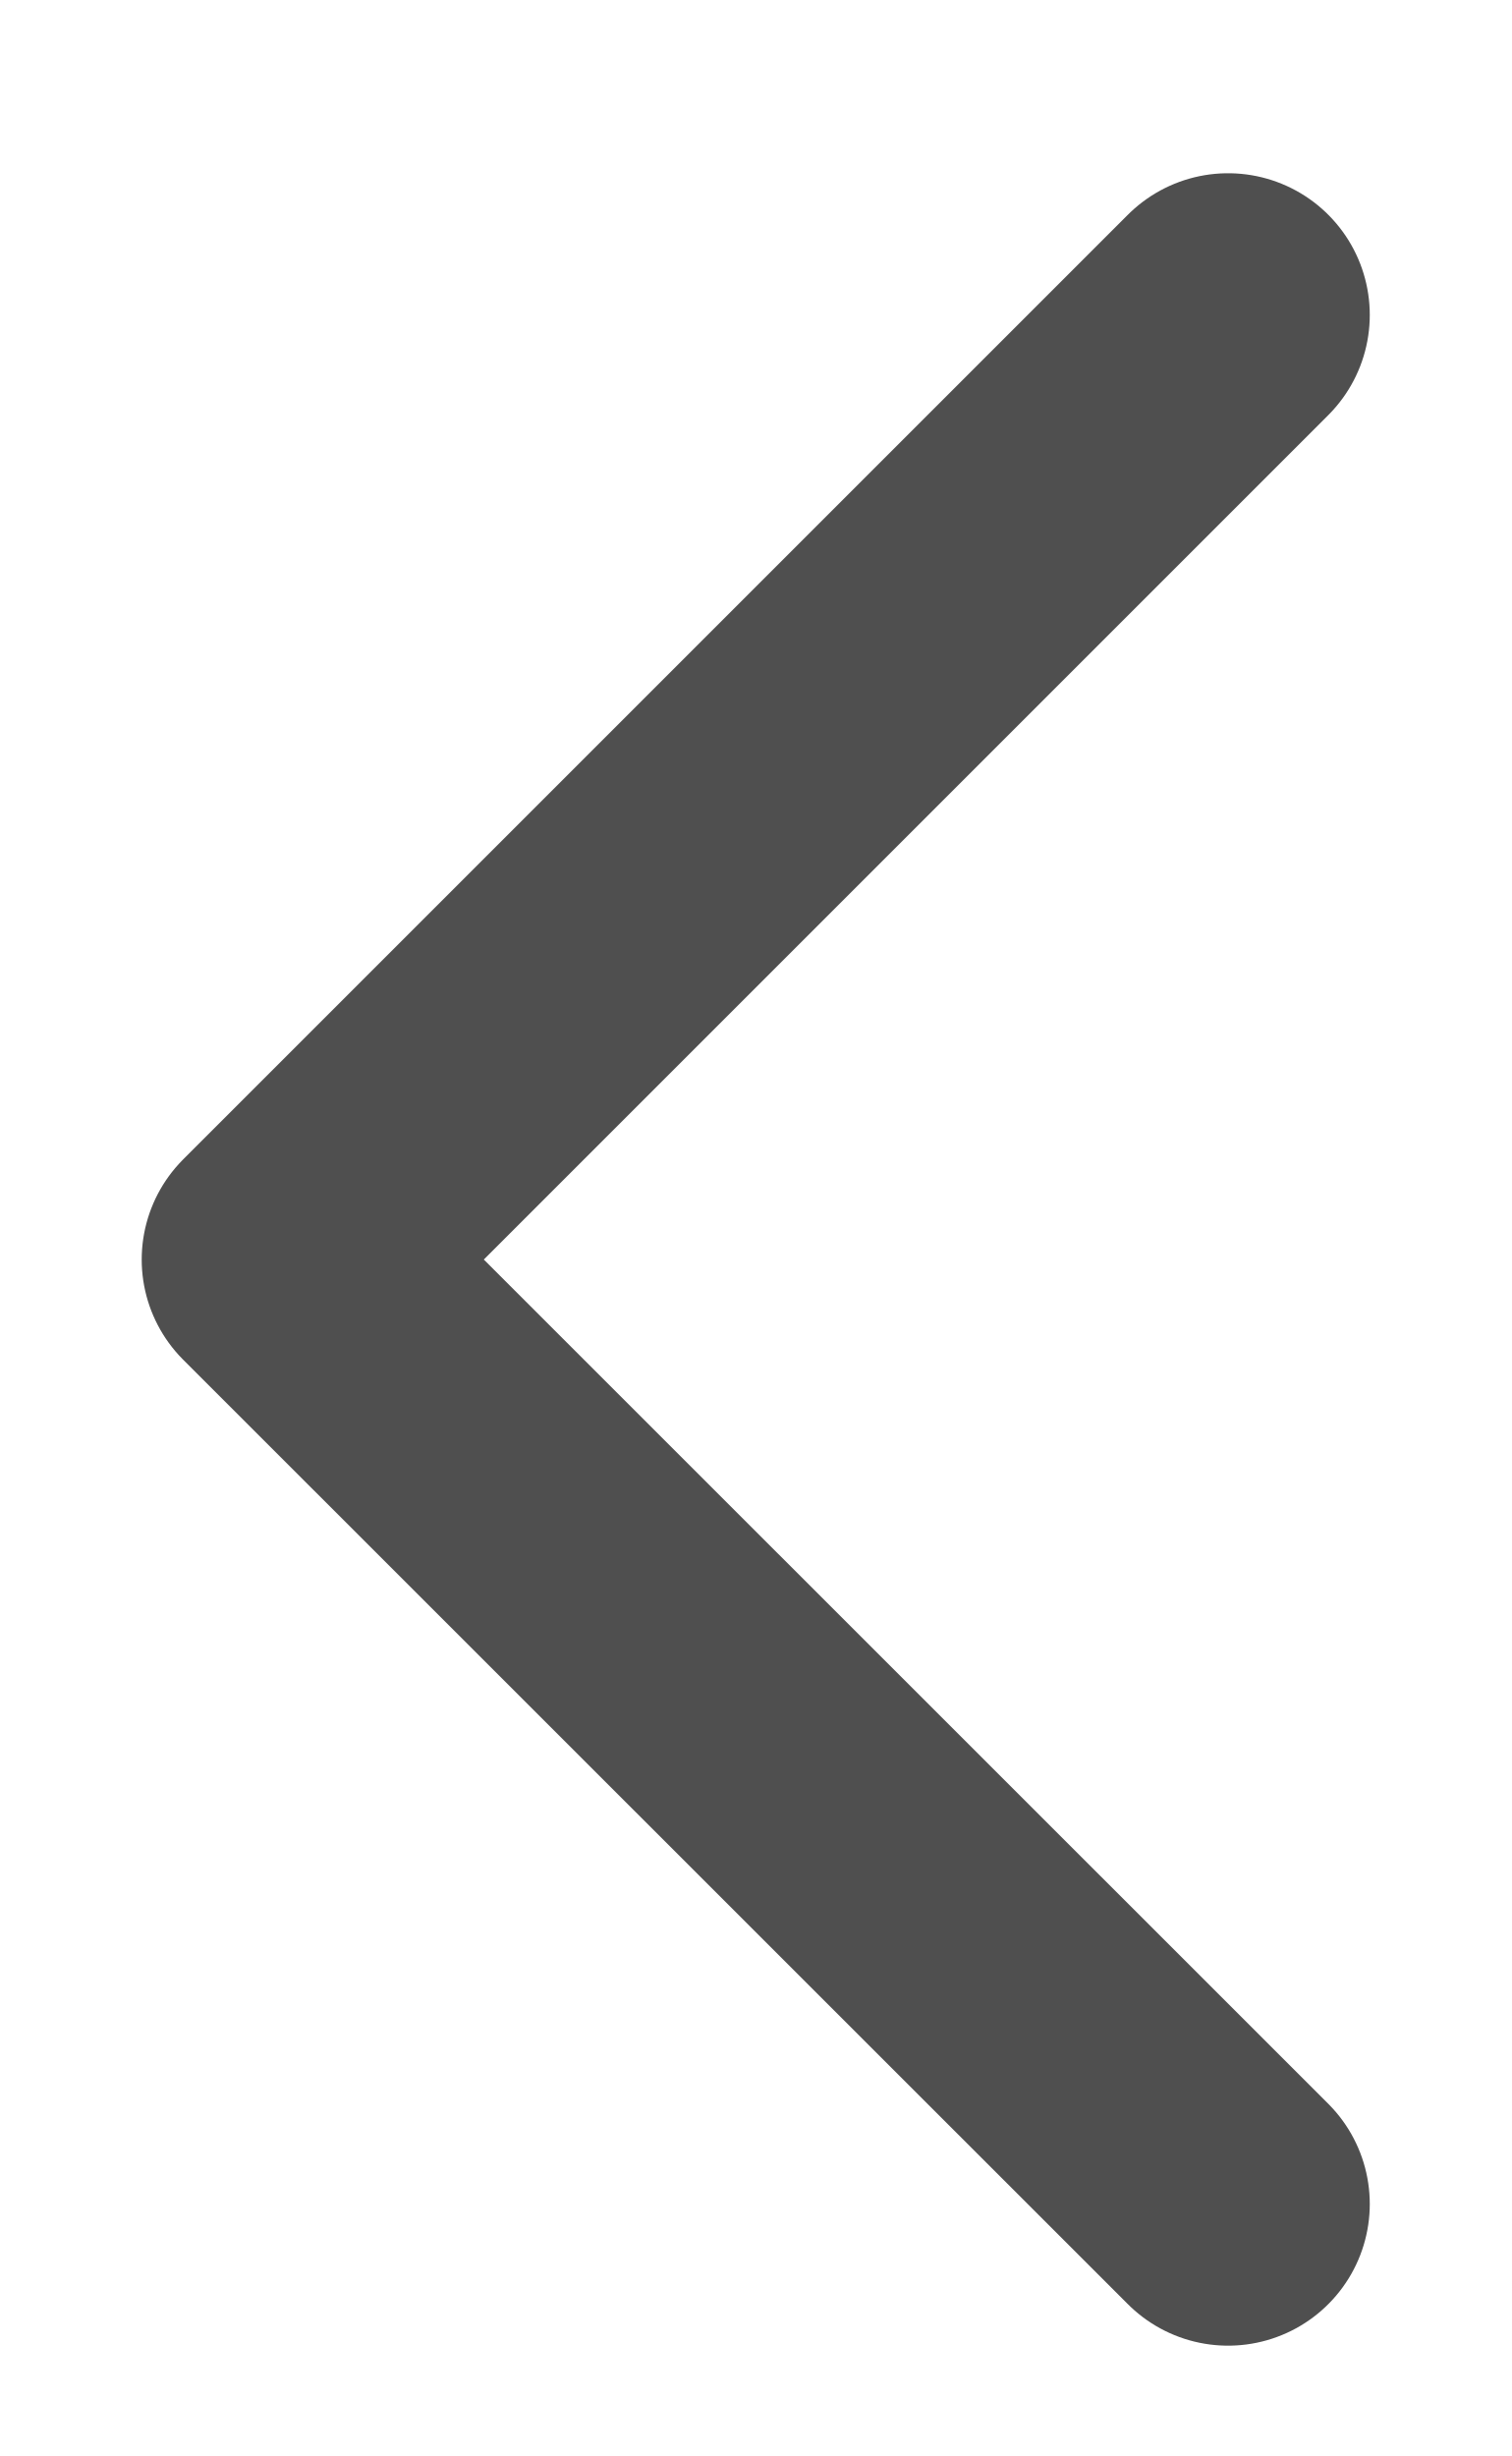
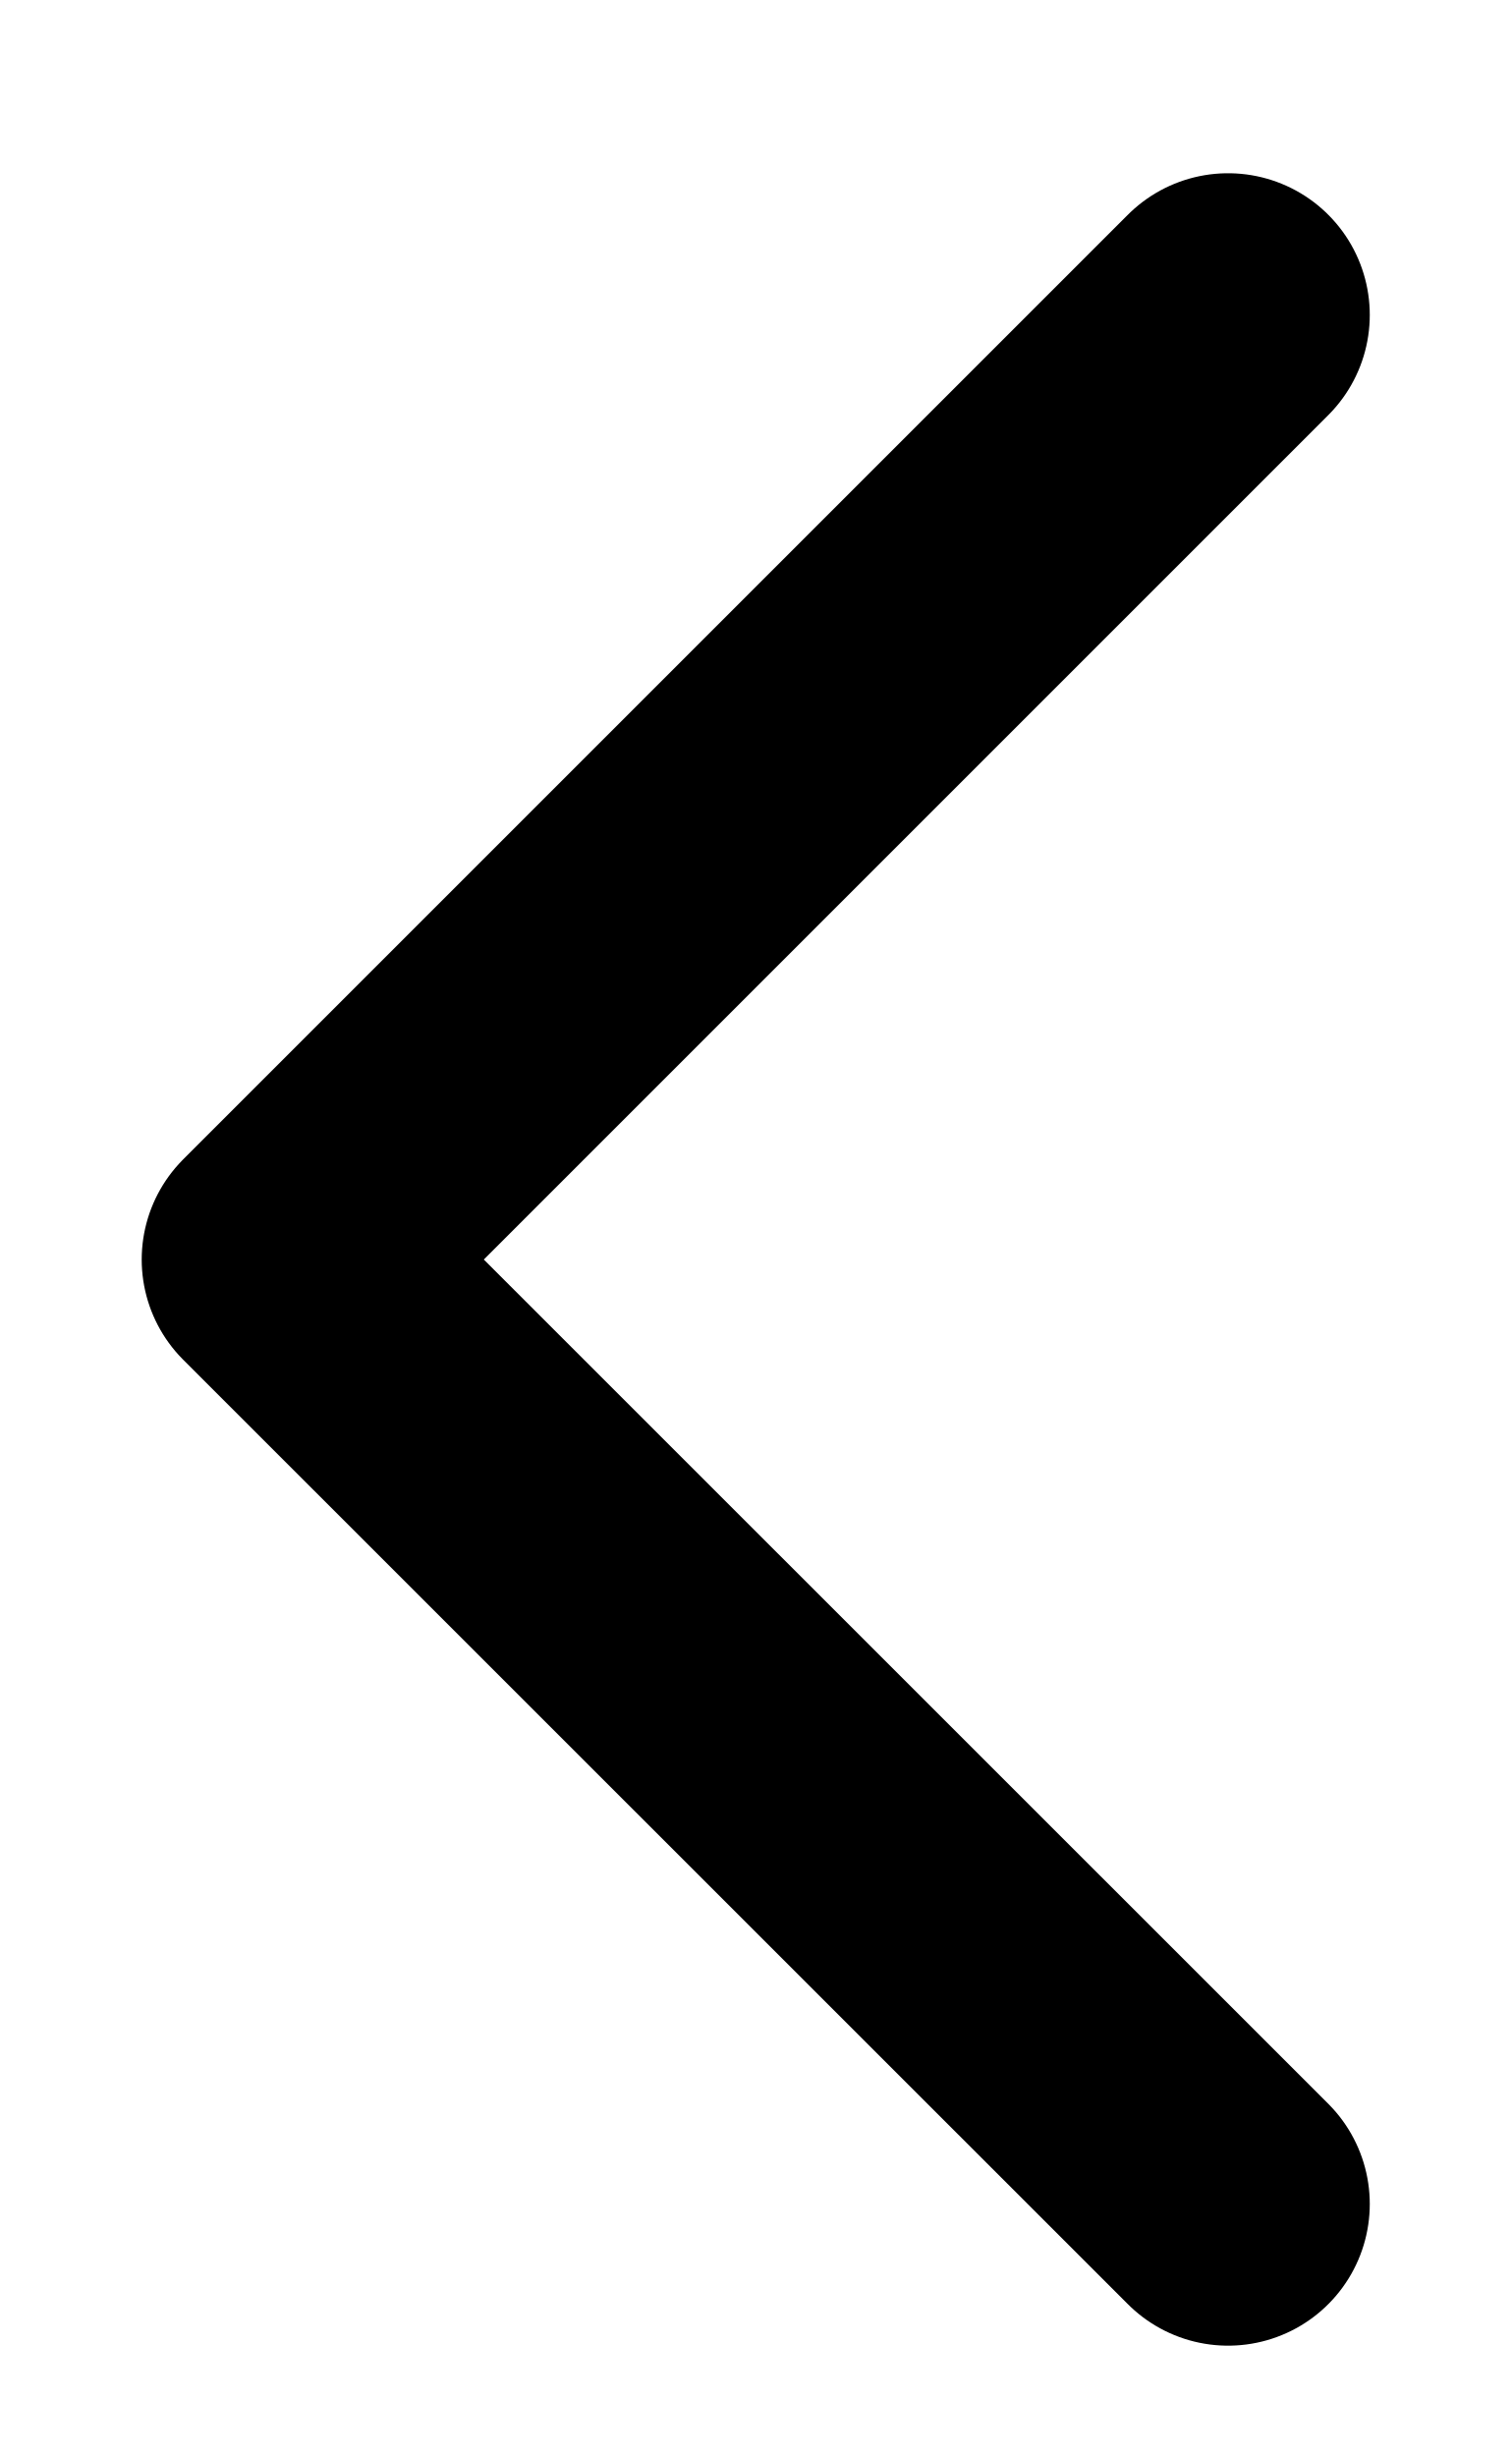
<svg xmlns="http://www.w3.org/2000/svg" width="8" height="13" viewBox="0 0 8 13" fill="none">
-   <path d="M6.5 1.667L1.5 6.667L6.5 11.666" stroke="#4F4F4F" stroke-width="1.5" stroke-linecap="round" stroke-linejoin="round" />
+   <path d="M6.5 1.667L1.5 6.667L6.5 11.666" stroke="black" stroke-width="1.5" stroke-linecap="round" stroke-linejoin="round" />
</svg>
